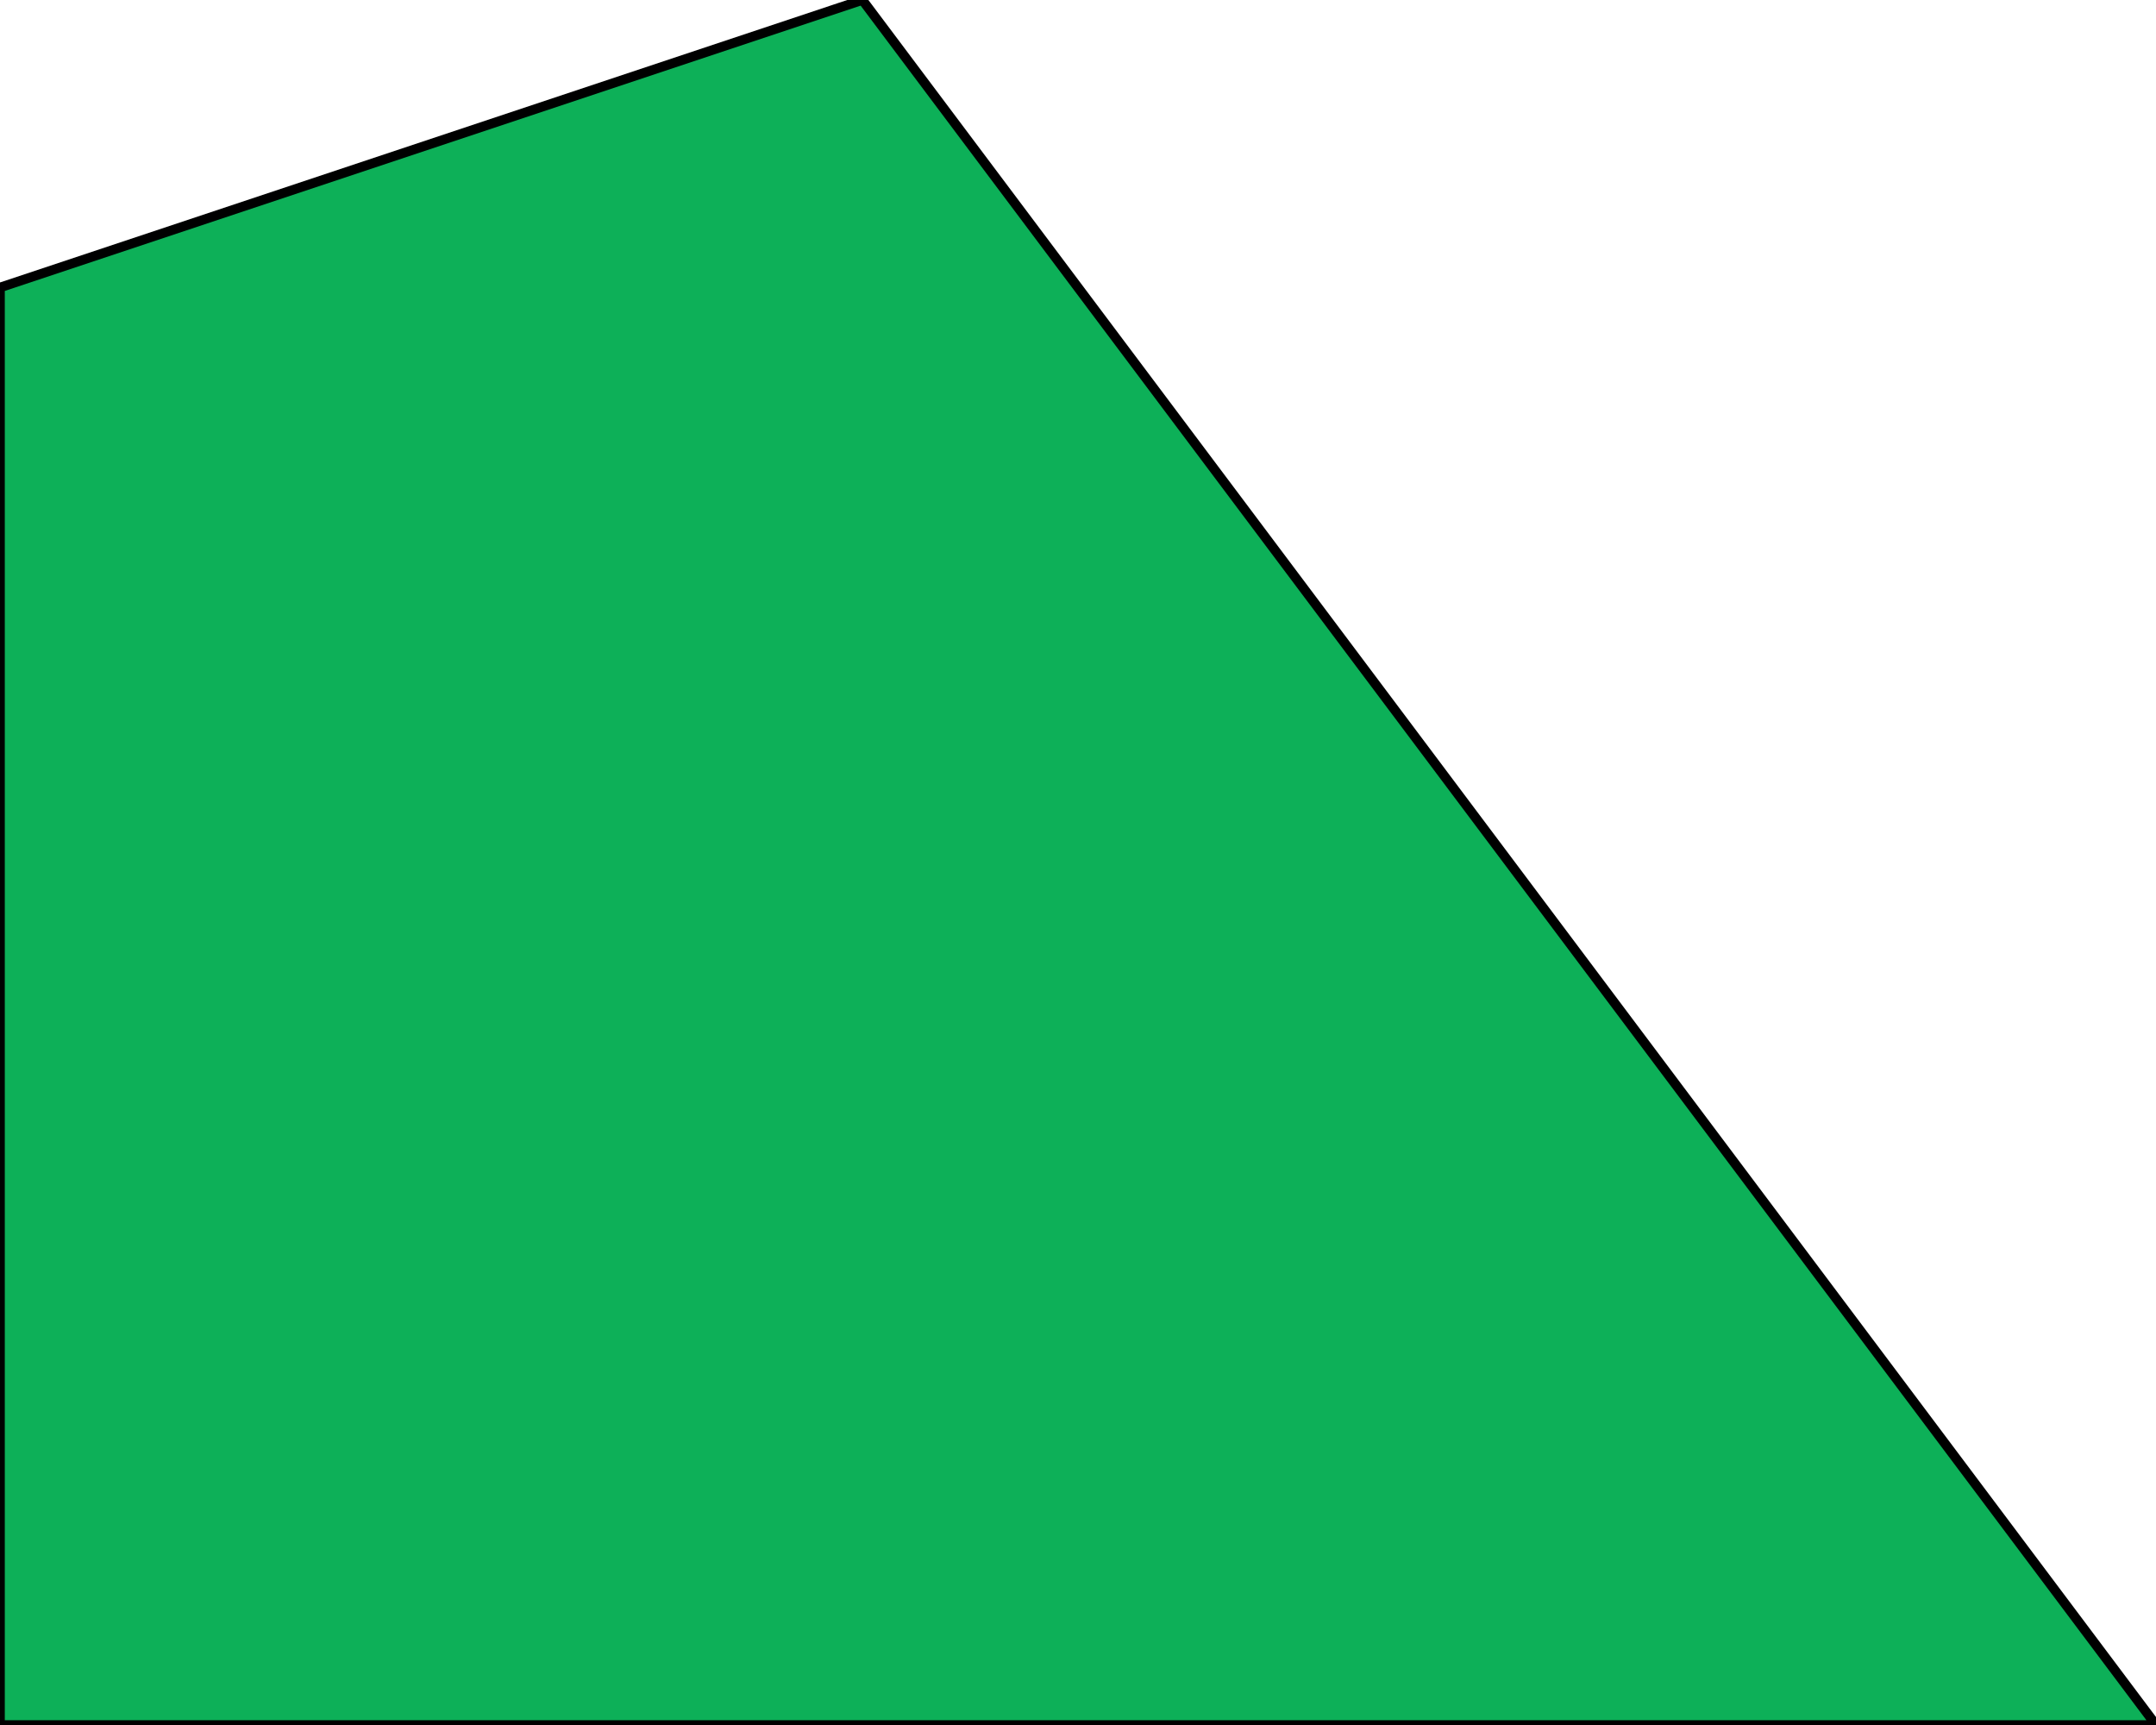
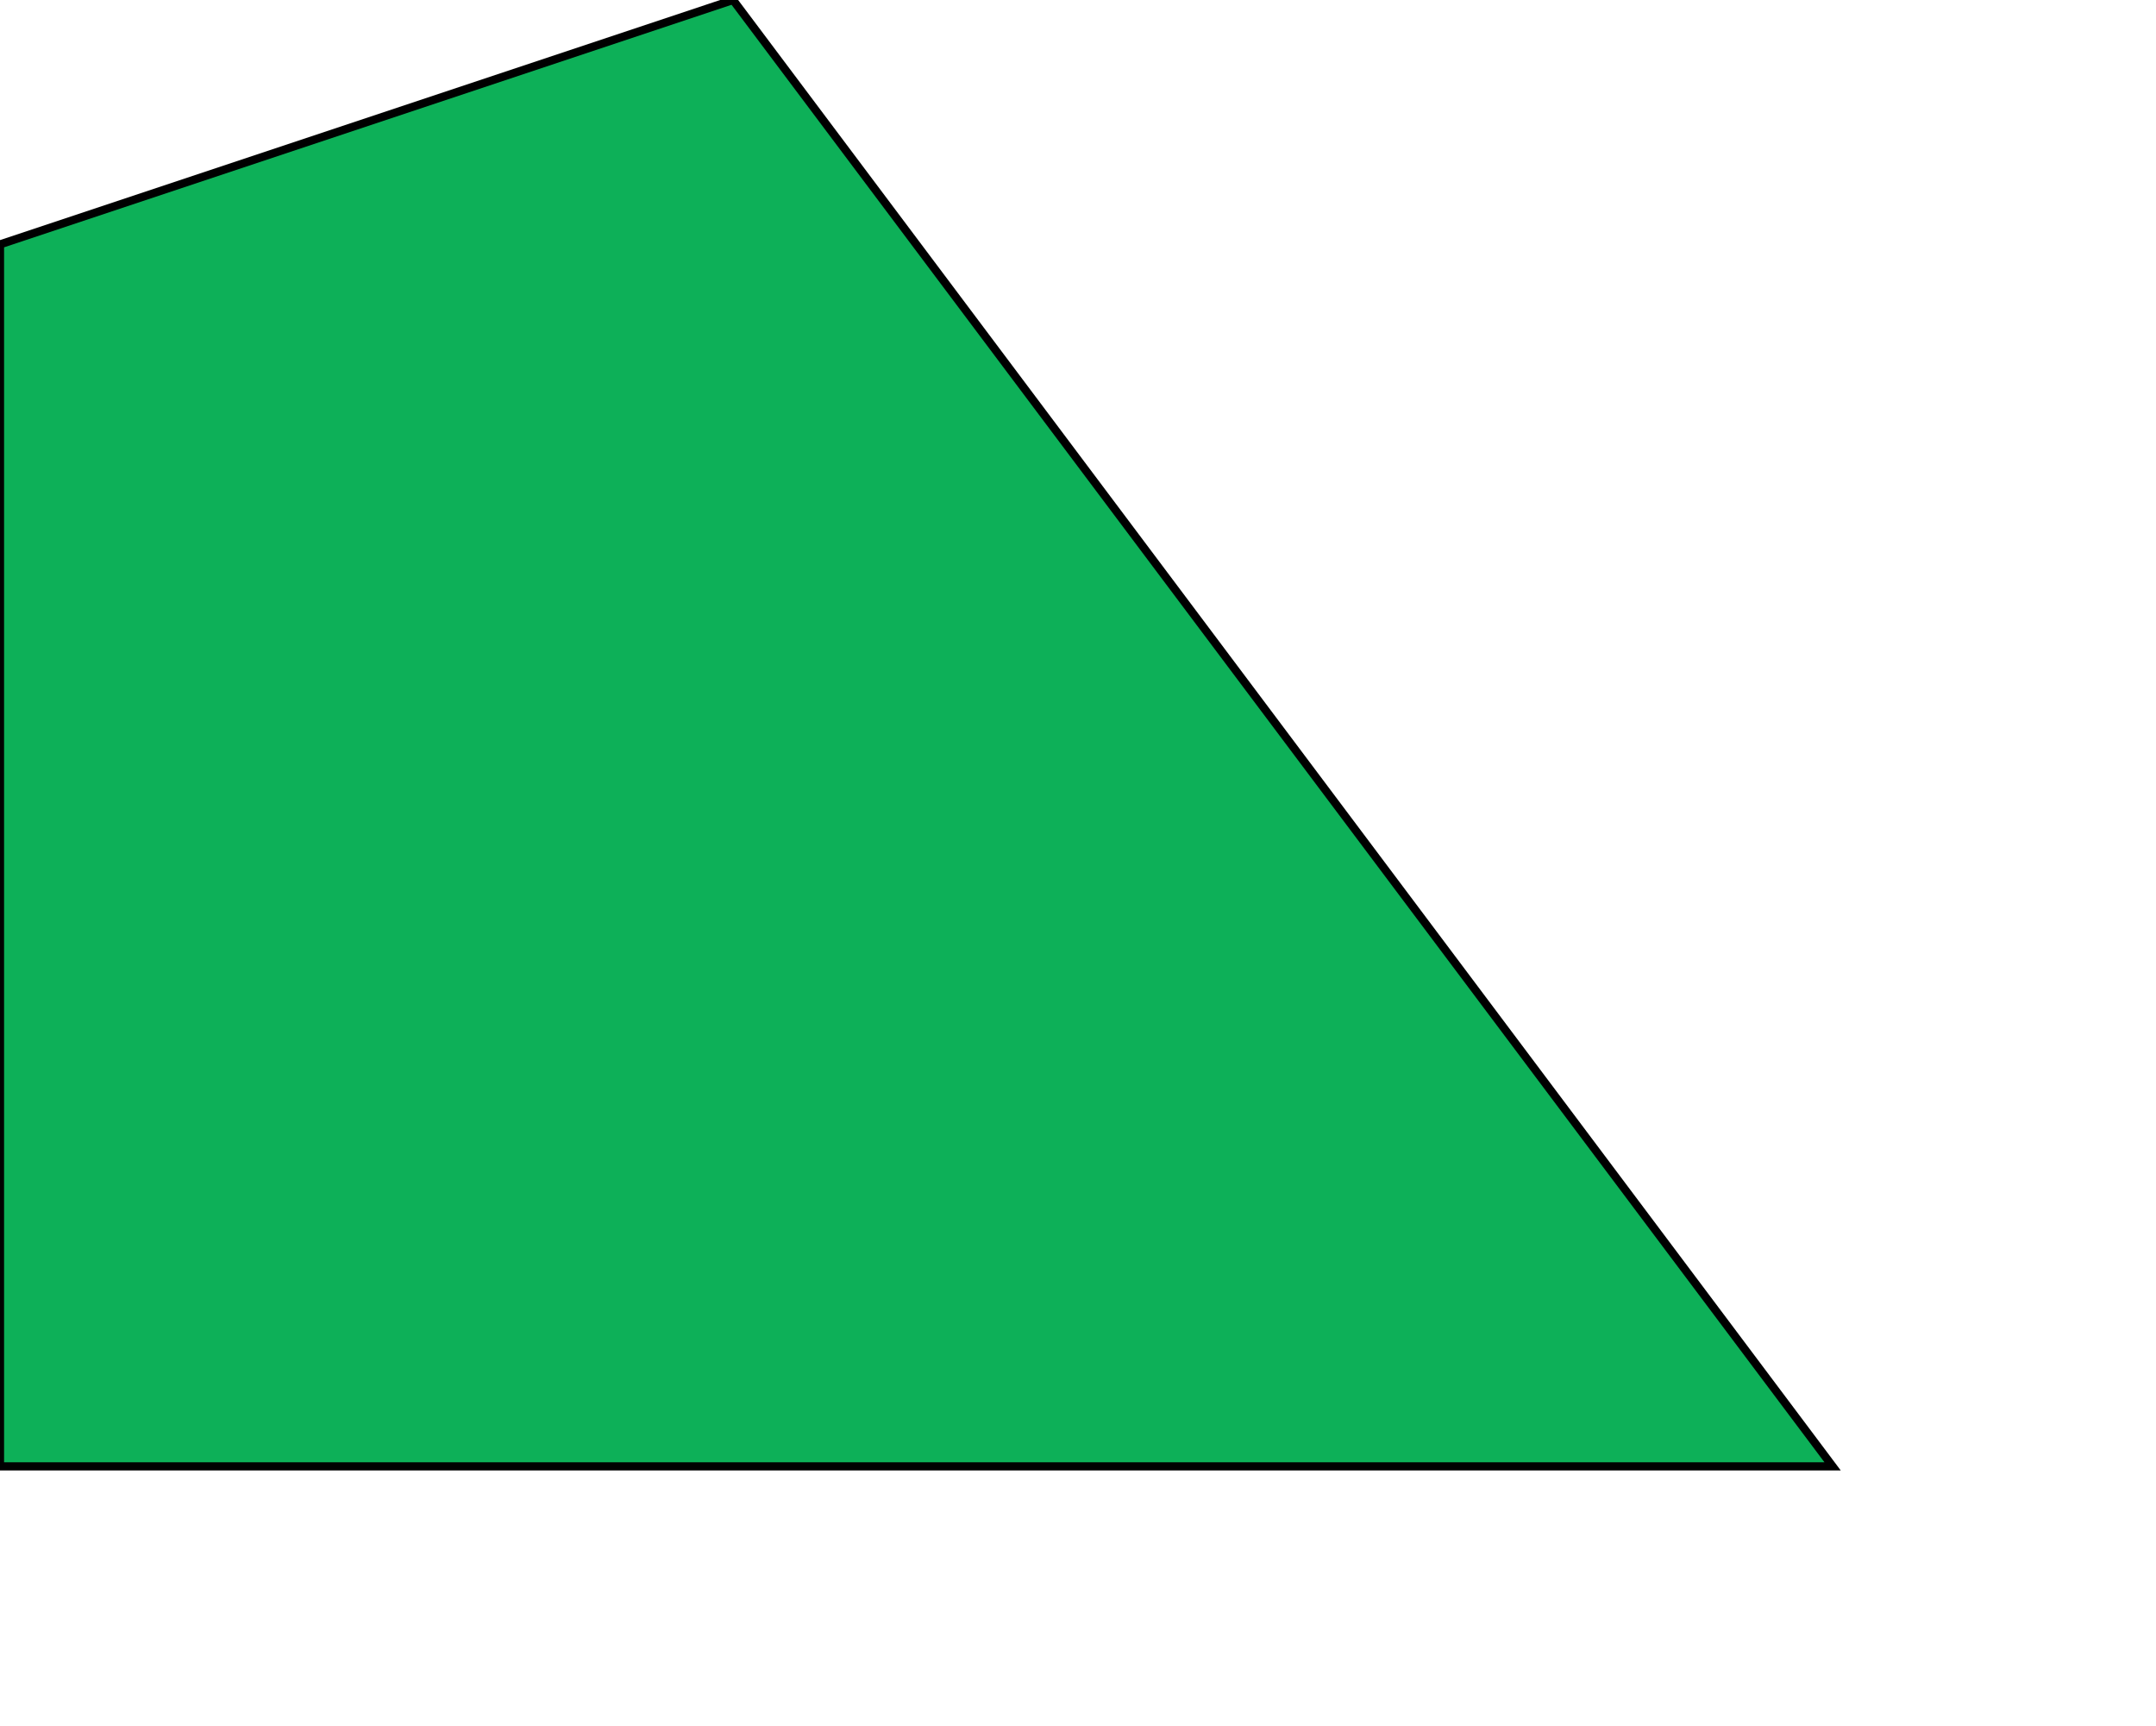
- <svg xmlns="http://www.w3.org/2000/svg" width="450" height="360" viewBox="0 0 450 360" fill="none">
+ <svg xmlns="http://www.w3.org/2000/svg" width="529.41" height="423.53" viewBox="0 0 529.41 423.53" fill="none">
  <path d="M0 60L180 0L450 360L0 360L0 60Z" fill="#0DB058" stroke="black" stroke-width="2" />
</svg>
